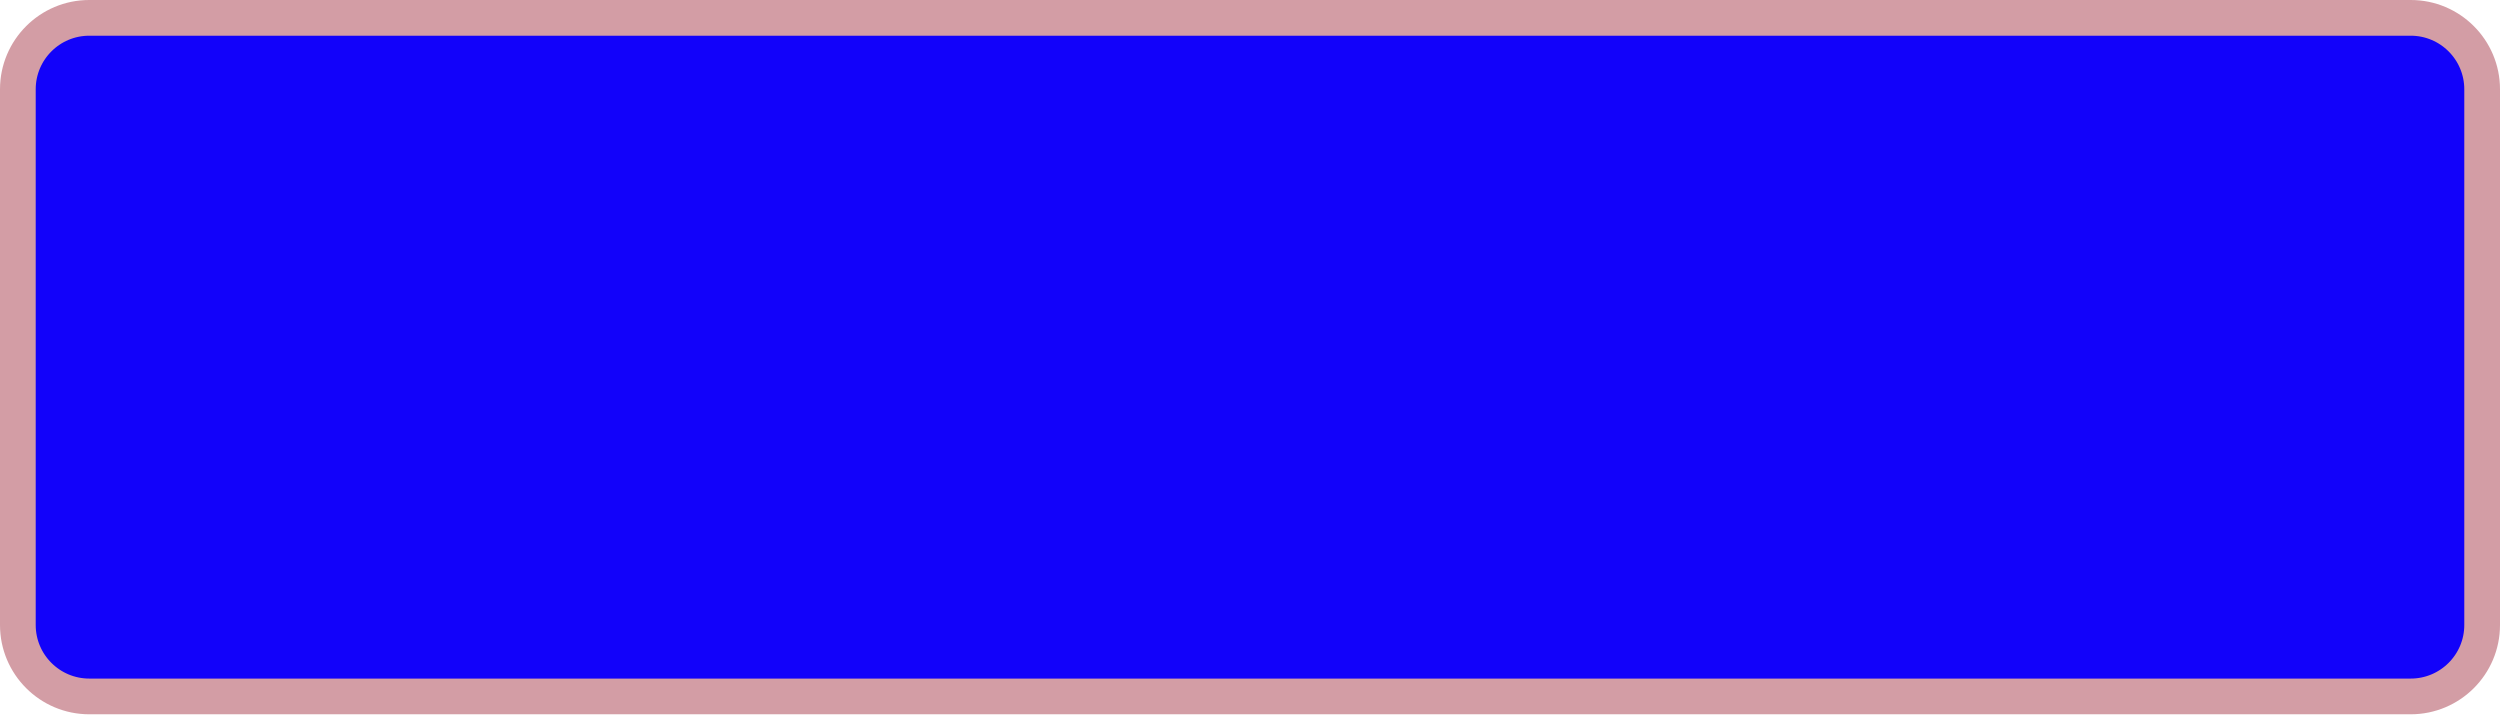
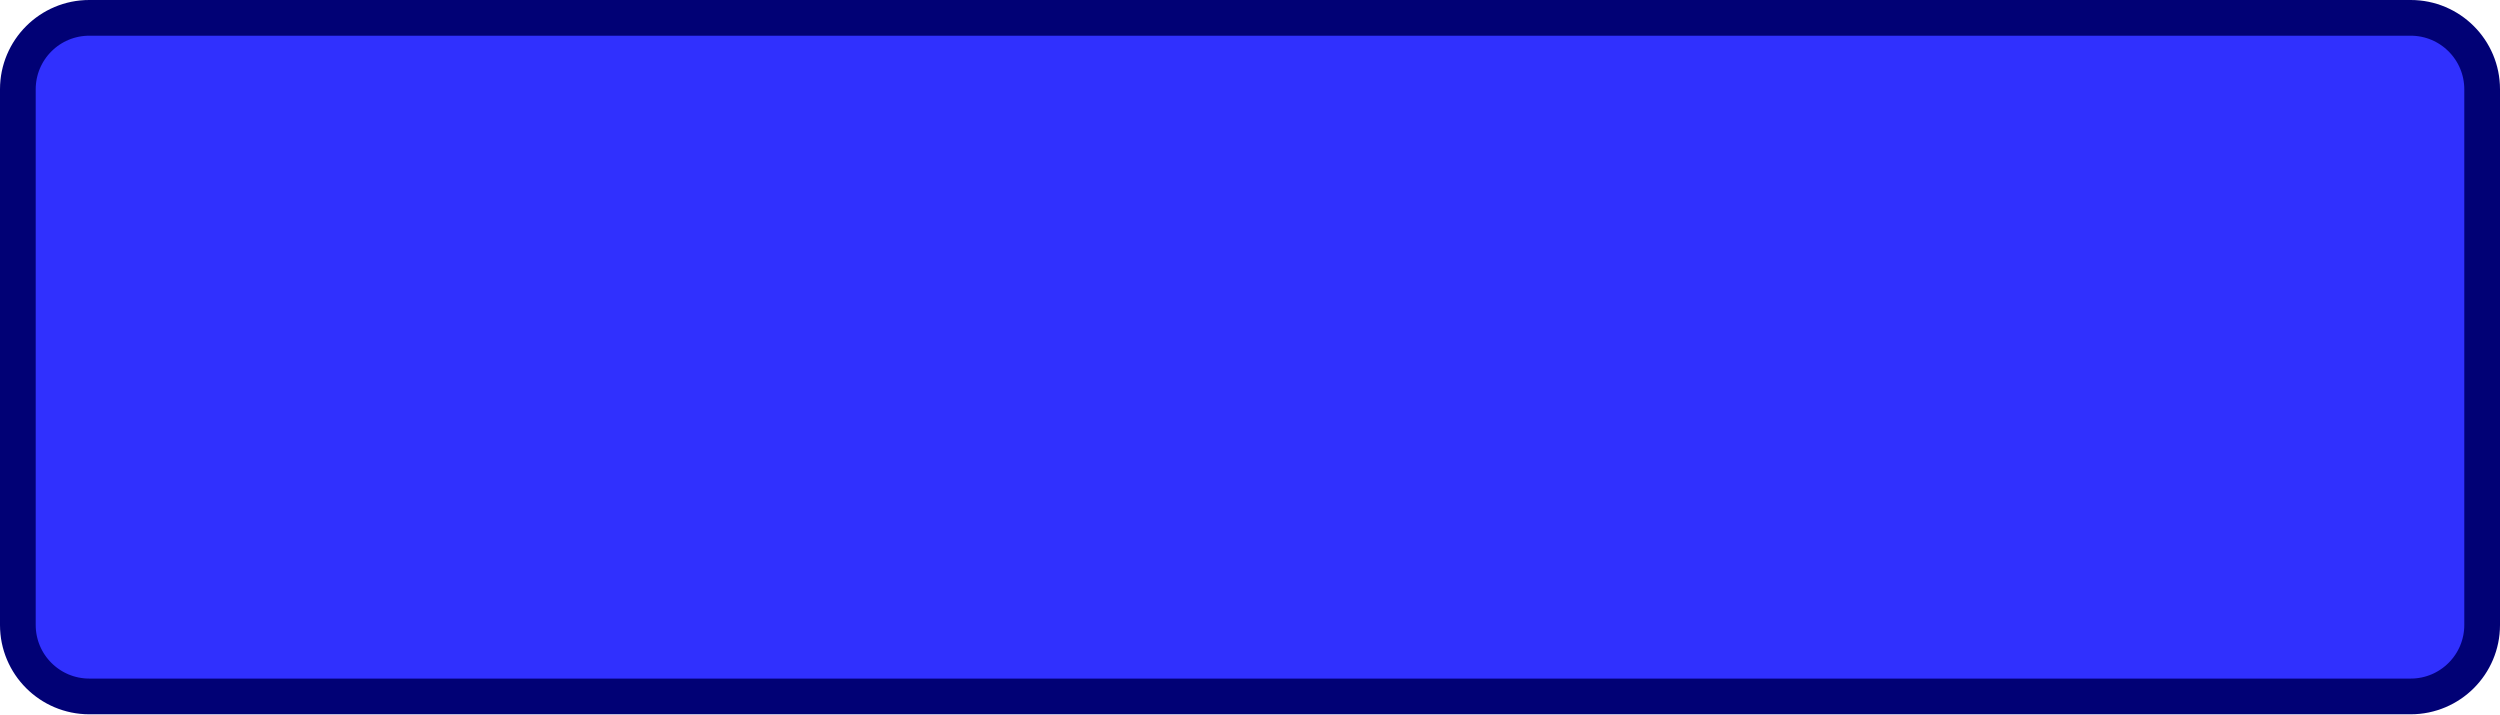
<svg xmlns="http://www.w3.org/2000/svg" width="100%" height="100%" viewBox="0 0 70.0 20.0">
-   <rect x="0.5" y="0.5" width="69.0" height="19.0" rx="2" ry="2" id="shield" style="fill:#1202fa;stroke:#d39da5;stroke-width:1;" />
+   <rect x="0.5" y="0.5" width="69.0" height="19.0" rx="2" ry="2" id="shield" style="fill:#3030fe;stroke:#010175;stroke-width:1;" />
</svg>
